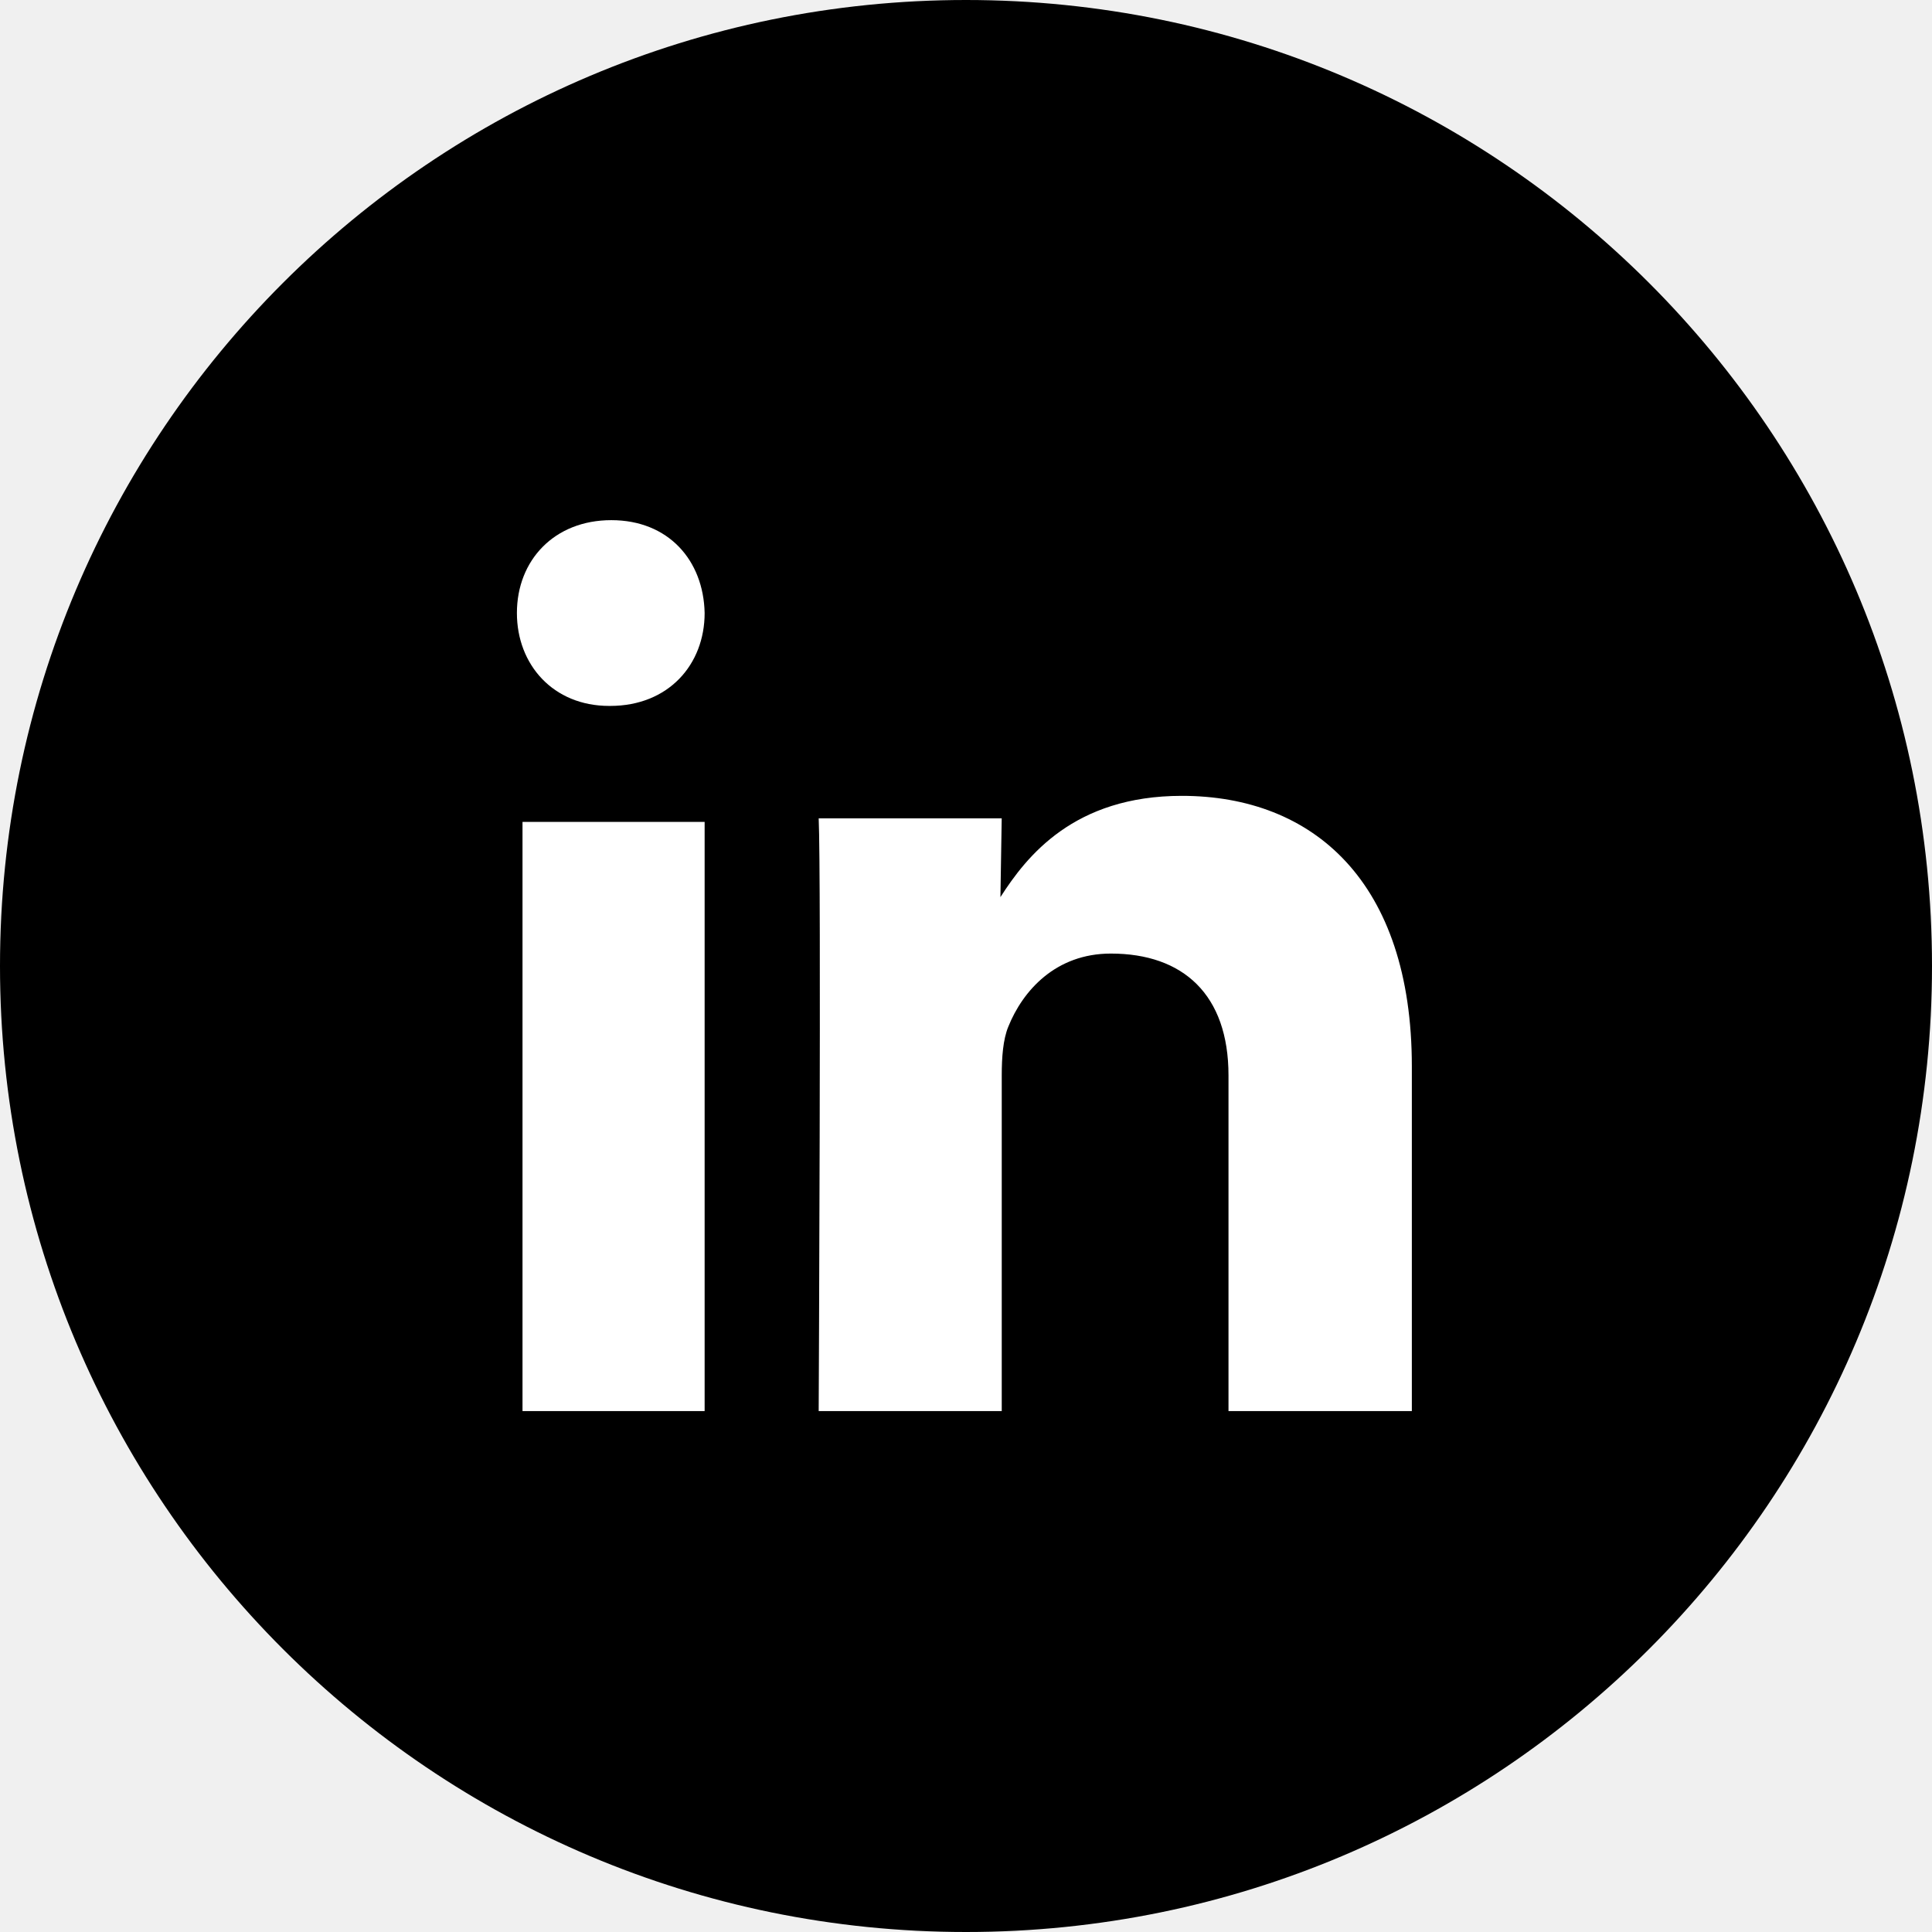
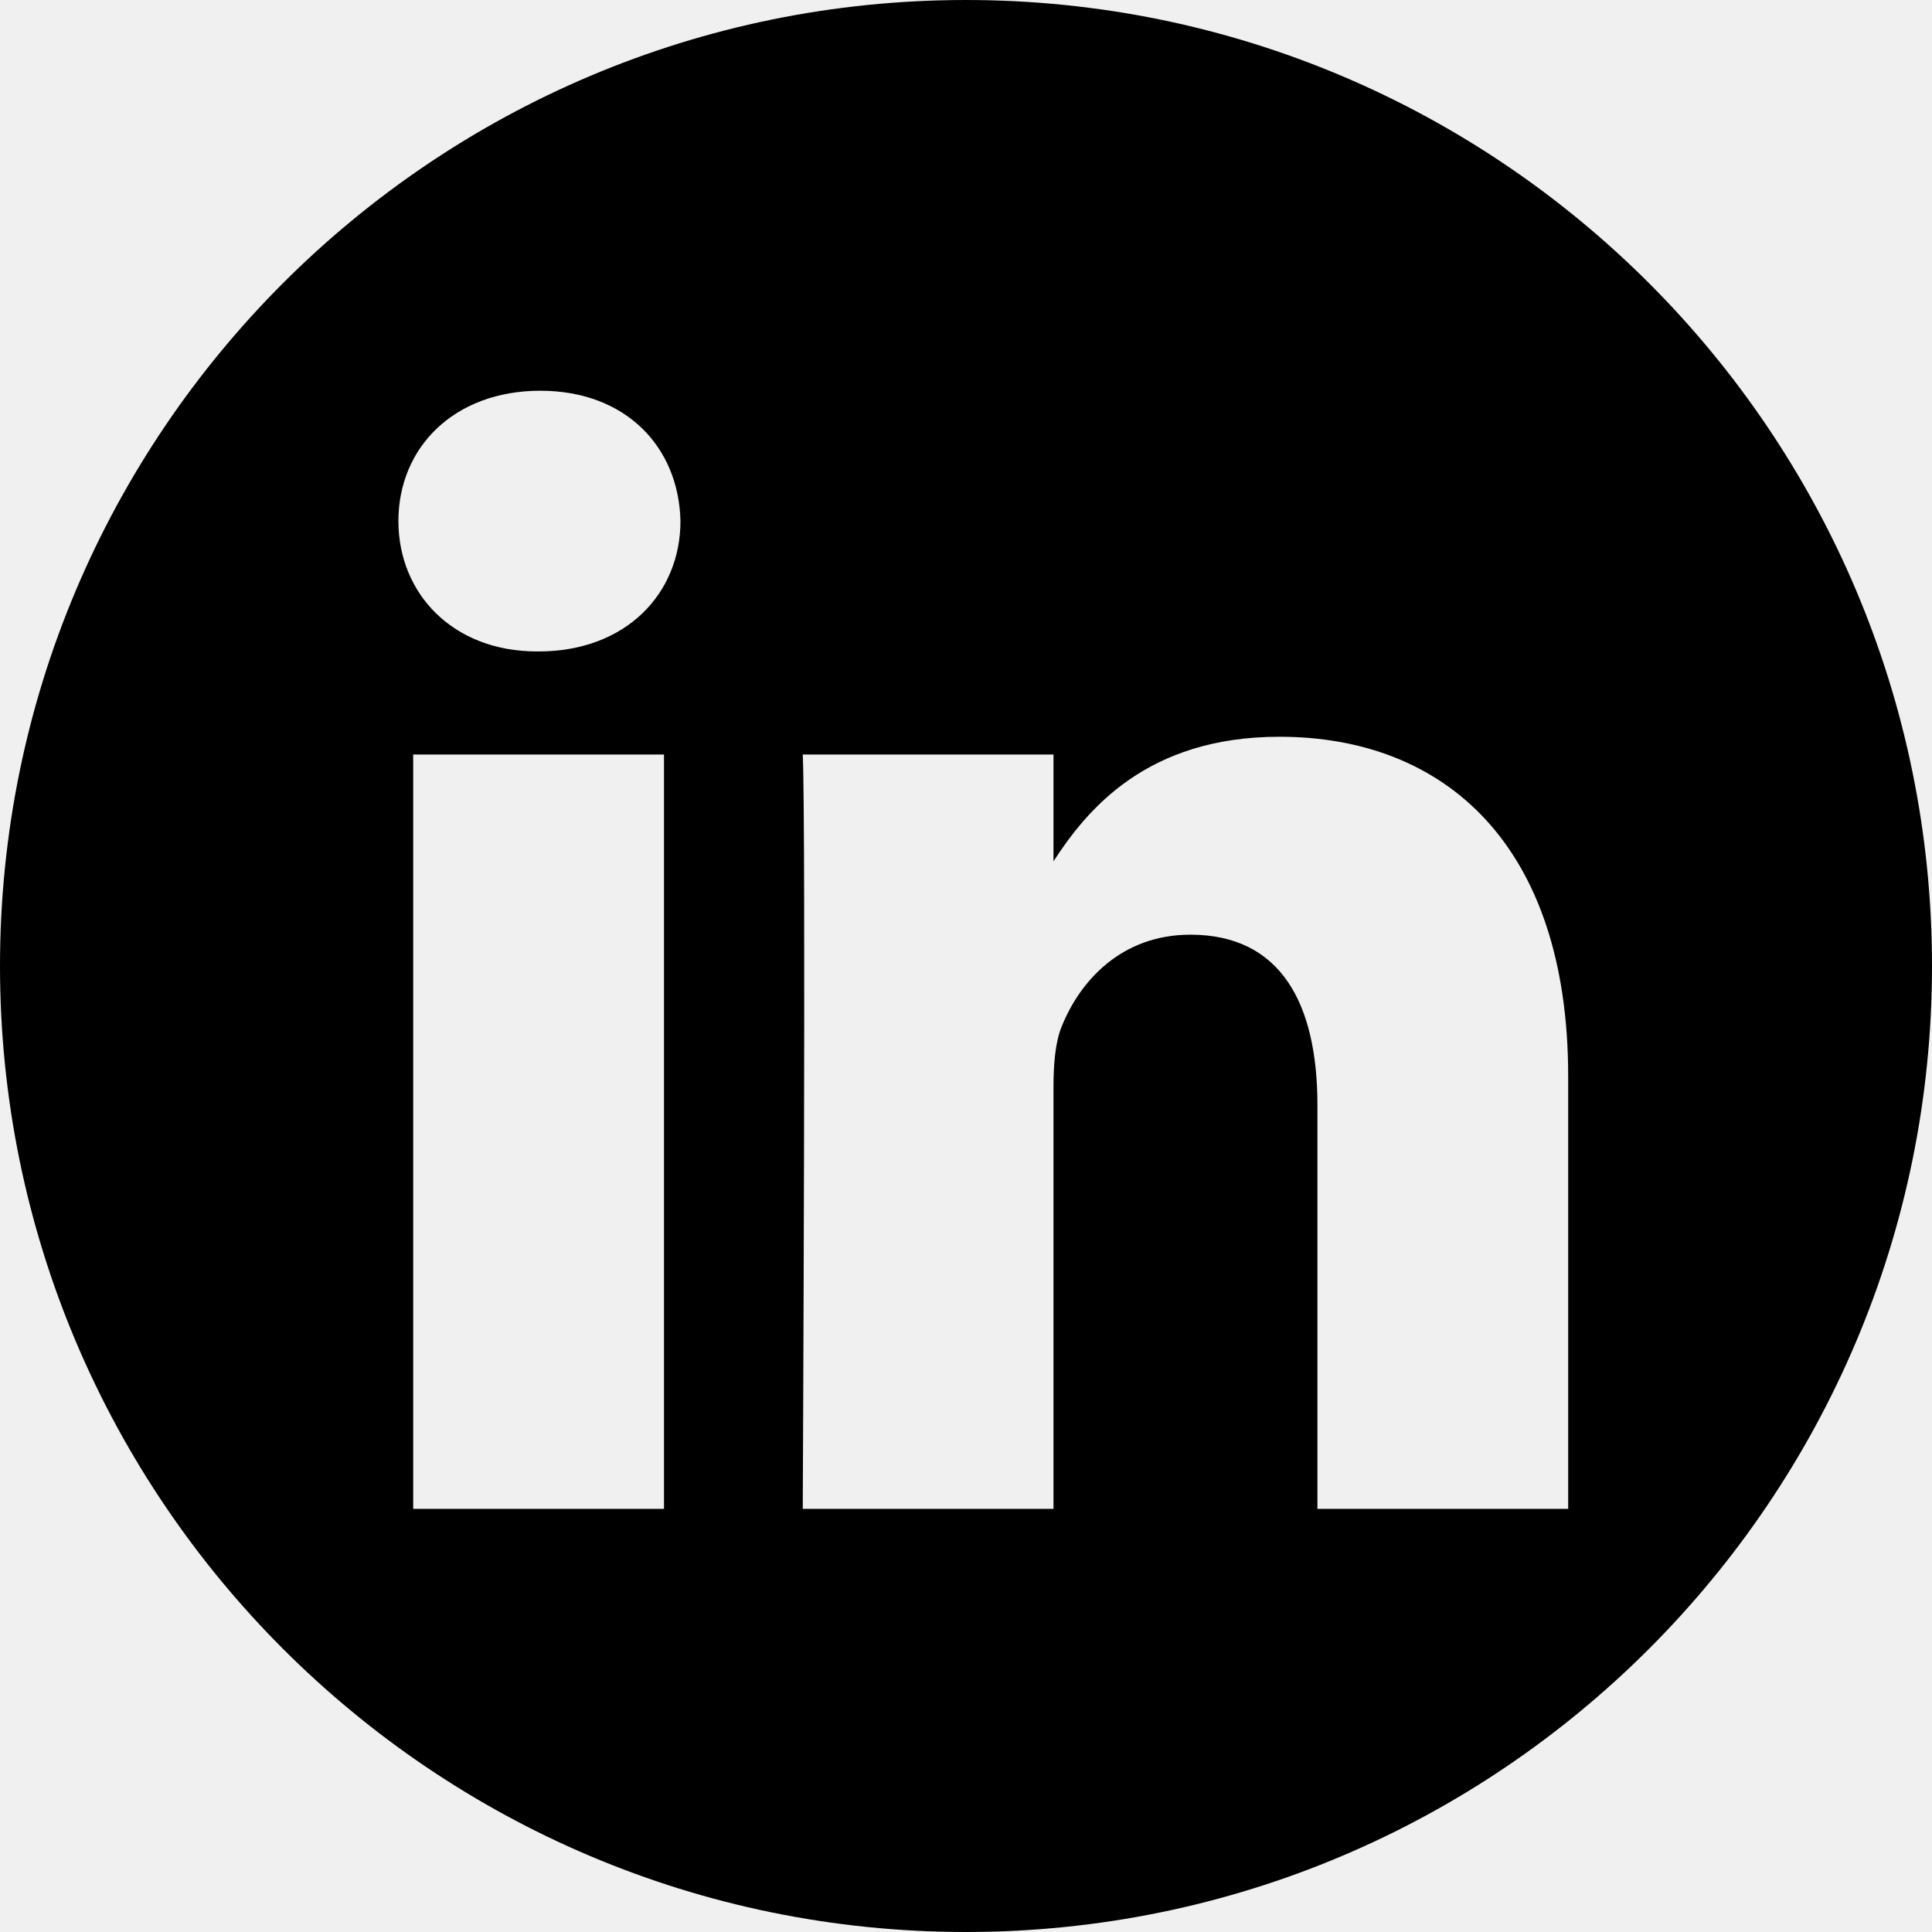
- <svg xmlns="http://www.w3.org/2000/svg" height="current" version="1.1" viewBox="0 0 60 60" width="current">
-   <defs />
-   <g fill="none" fill-rule="evenodd" id="black" stroke="none" stroke-width="1">
-     <g id="linkedin">
-       <path d="M30,60 C46.569,60 60,46.569 60,30 C60,13.431 46.569,0 30,0 C13.431,0 0,13.431 0,30 C0,46.569 13.431,60 30,60 Z" fill="#000000" id="Linkedin" />
-       <path d="M21.883,43.823 L21.883,25.524 L16.227,25.524 L16.227,43.823 L21.883,43.823 Z M21.883,19.038 C21.849,17.401 20.758,16.154 18.985,16.154 C17.212,16.154 16.053,17.401 16.053,19.038 C16.053,20.64 17.178,21.923 18.917,21.923 L18.951,21.923 C20.758,21.923 21.883,20.64 21.883,19.038 Z M31.11,43.823 L31.11,33.397 C31.11,32.839 31.15,32.281 31.314,31.884 C31.763,30.768 32.784,29.614 34.498,29.614 C36.744,29.614 38.152,30.888 38.152,33.397 L38.152,43.823 L43.846,43.823 L43.846,33.118 C43.846,27.384 40.785,24.716 36.702,24.716 C33.354,24.716 31.885,26.587 31.069,27.861 L31.109,25.414 L25.425,25.414 C25.507,27.166 25.425,43.823 25.425,43.823 L31.11,43.823 Z" fill="#FFFFFF" />
-     </g>
-   </g>
+ <svg xmlns="http://www.w3.org/2000/svg" version="1.1" viewBox="0 0 512 512" xml:space="preserve">
+   <path fill="current" d="M256,0c141.29,0 256,114.71 256,256c0,141.29 -114.71,256 -256,256c-141.29,0 -256,-114.71 -256,-256c0,-141.29 114.71,-256 256,-256Zm-80.037,399.871l0,-199.921l-66.464,0l0,199.921l66.464,0Zm239.62,0l0,-114.646c0,-61.409 -32.787,-89.976 -76.509,-89.976c-35.255,0 -51.047,19.389 -59.889,33.007l0,-28.306l-66.447,0c0.881,18.757 0,199.921 0,199.921l66.446,0l0,-111.65c0,-5.976 0.43,-11.95 2.191,-16.221c4.795,-11.935 15.737,-24.299 34.095,-24.299c24.034,0 33.663,18.34 33.663,45.204l0,106.966l66.45,0Zm-272.403,-296.321c-22.74,0 -37.597,14.95 -37.597,34.545c0,19.182 14.405,34.544 36.717,34.544l0.429,0c23.175,0 37.6,-15.362 37.6,-34.544c-0.43,-19.595 -14.424,-34.545 -37.149,-34.545Z" />
</svg>
